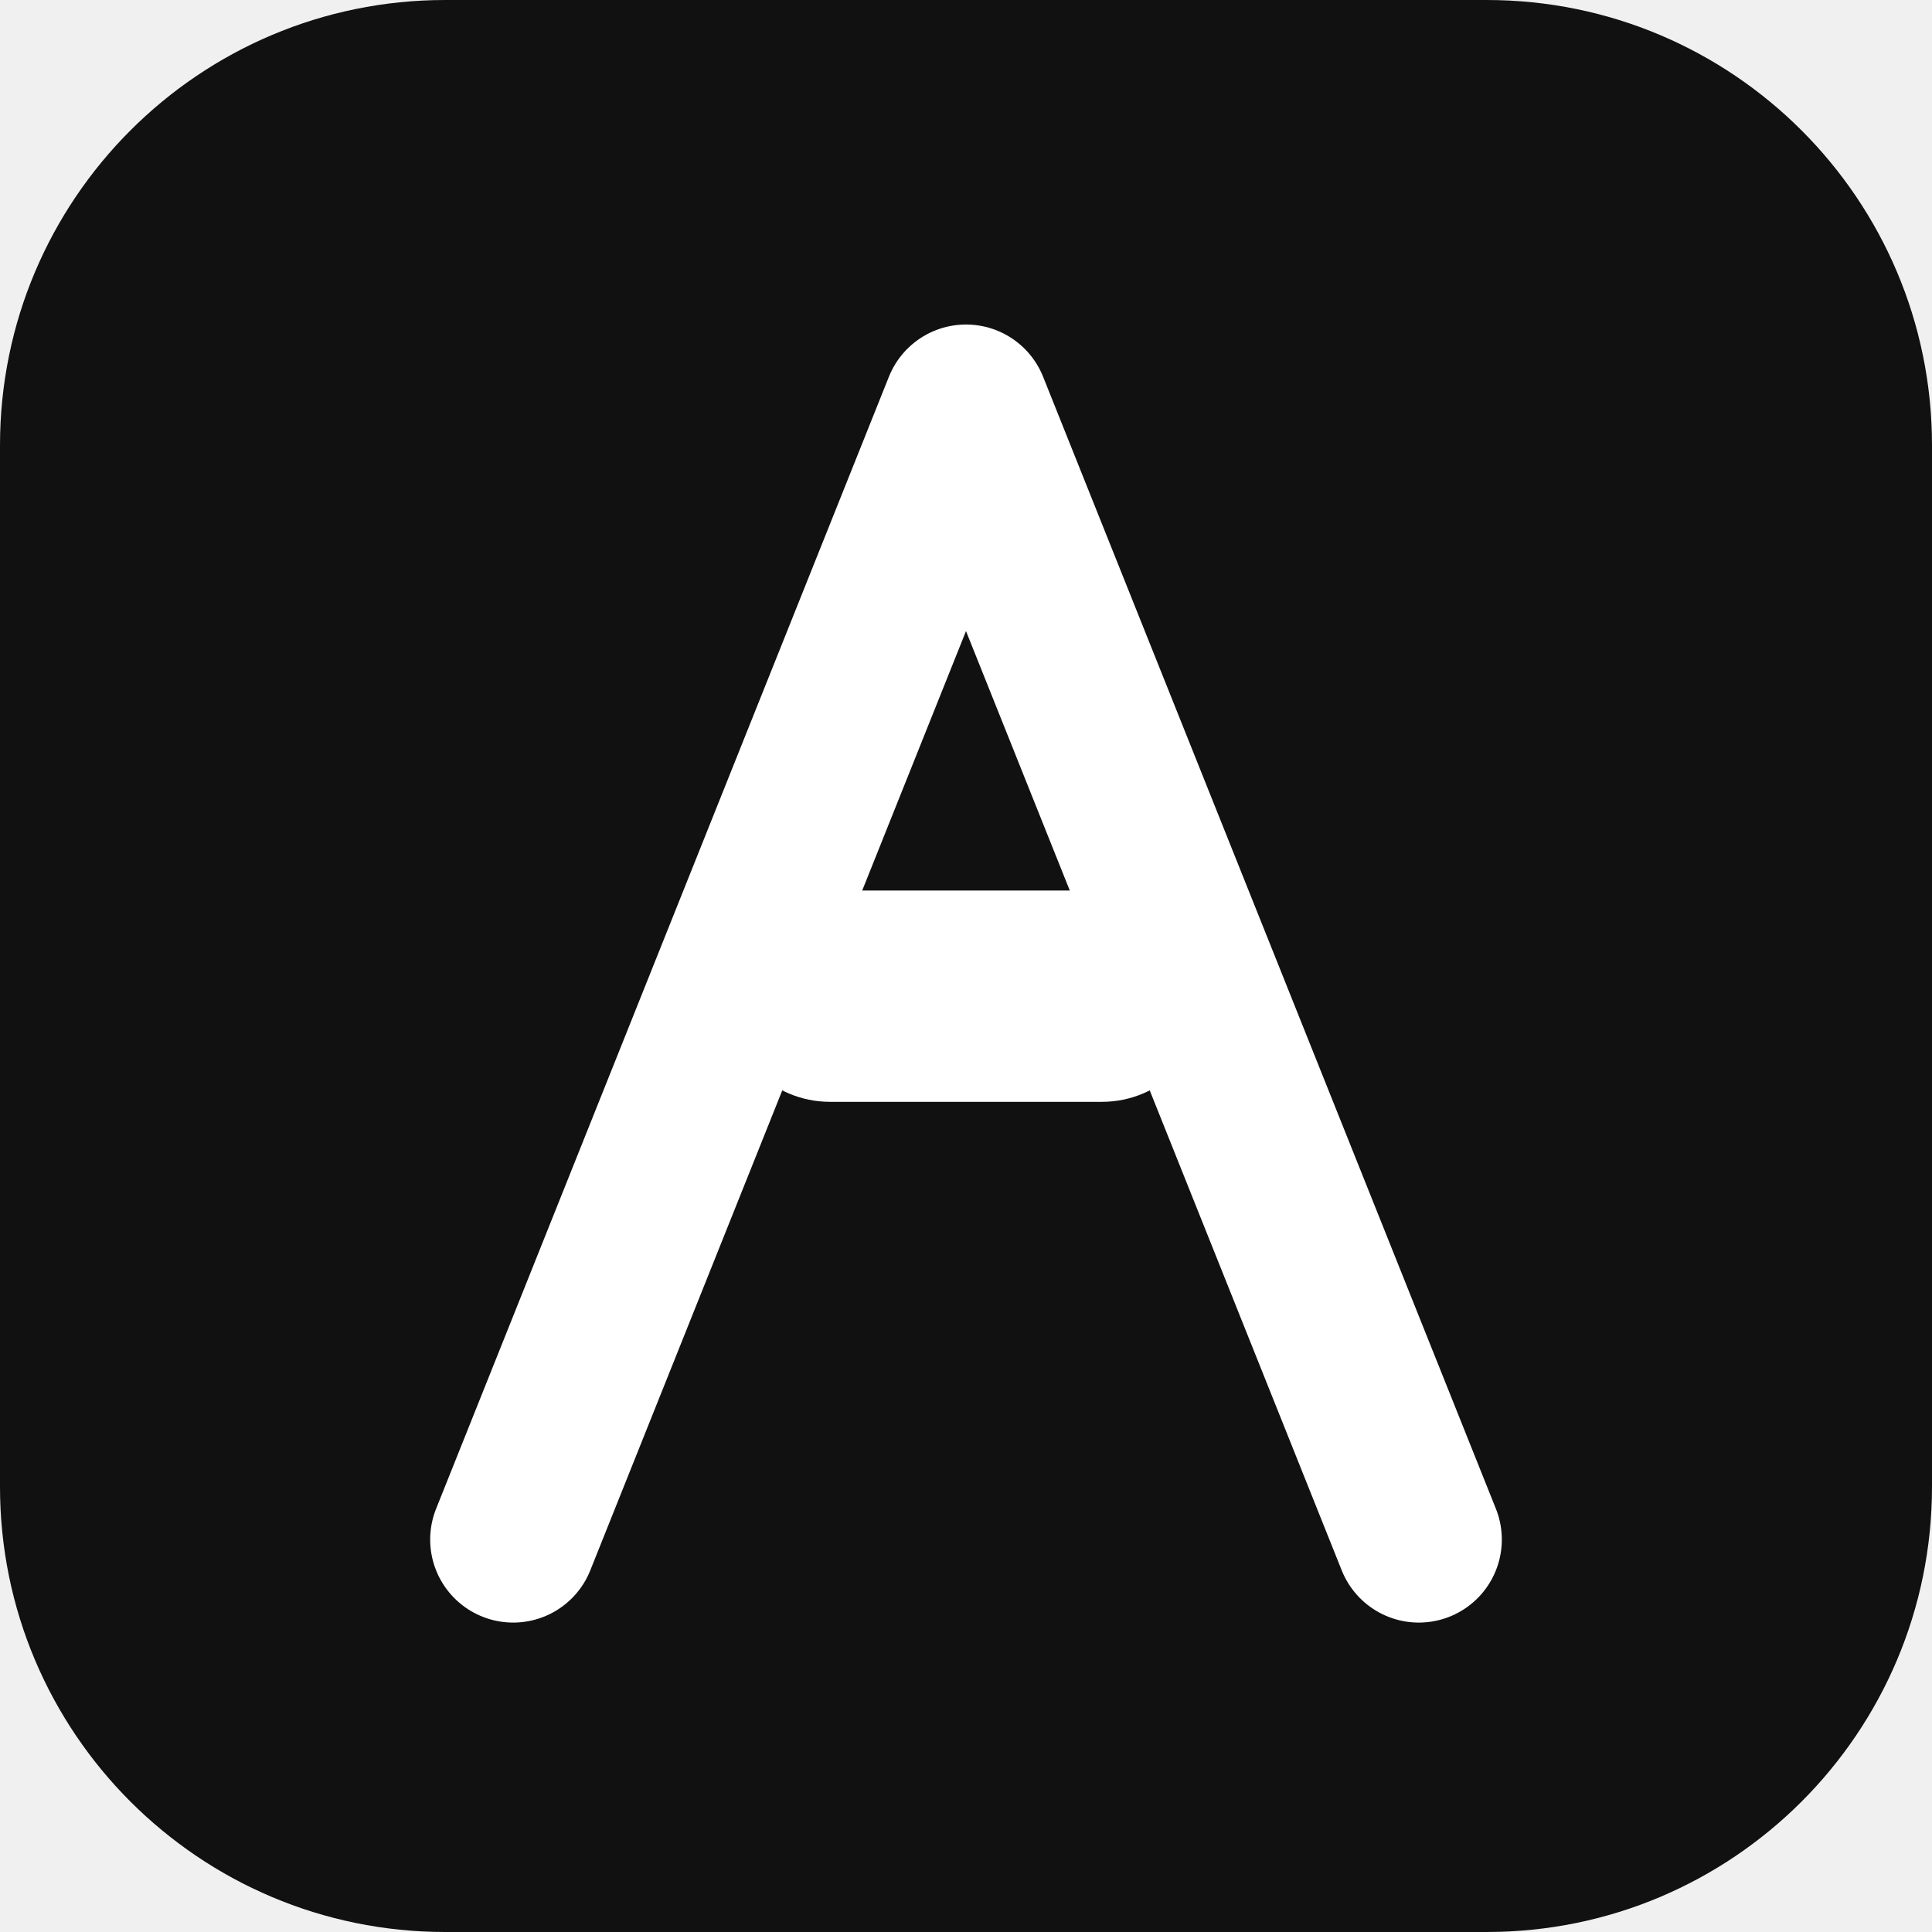
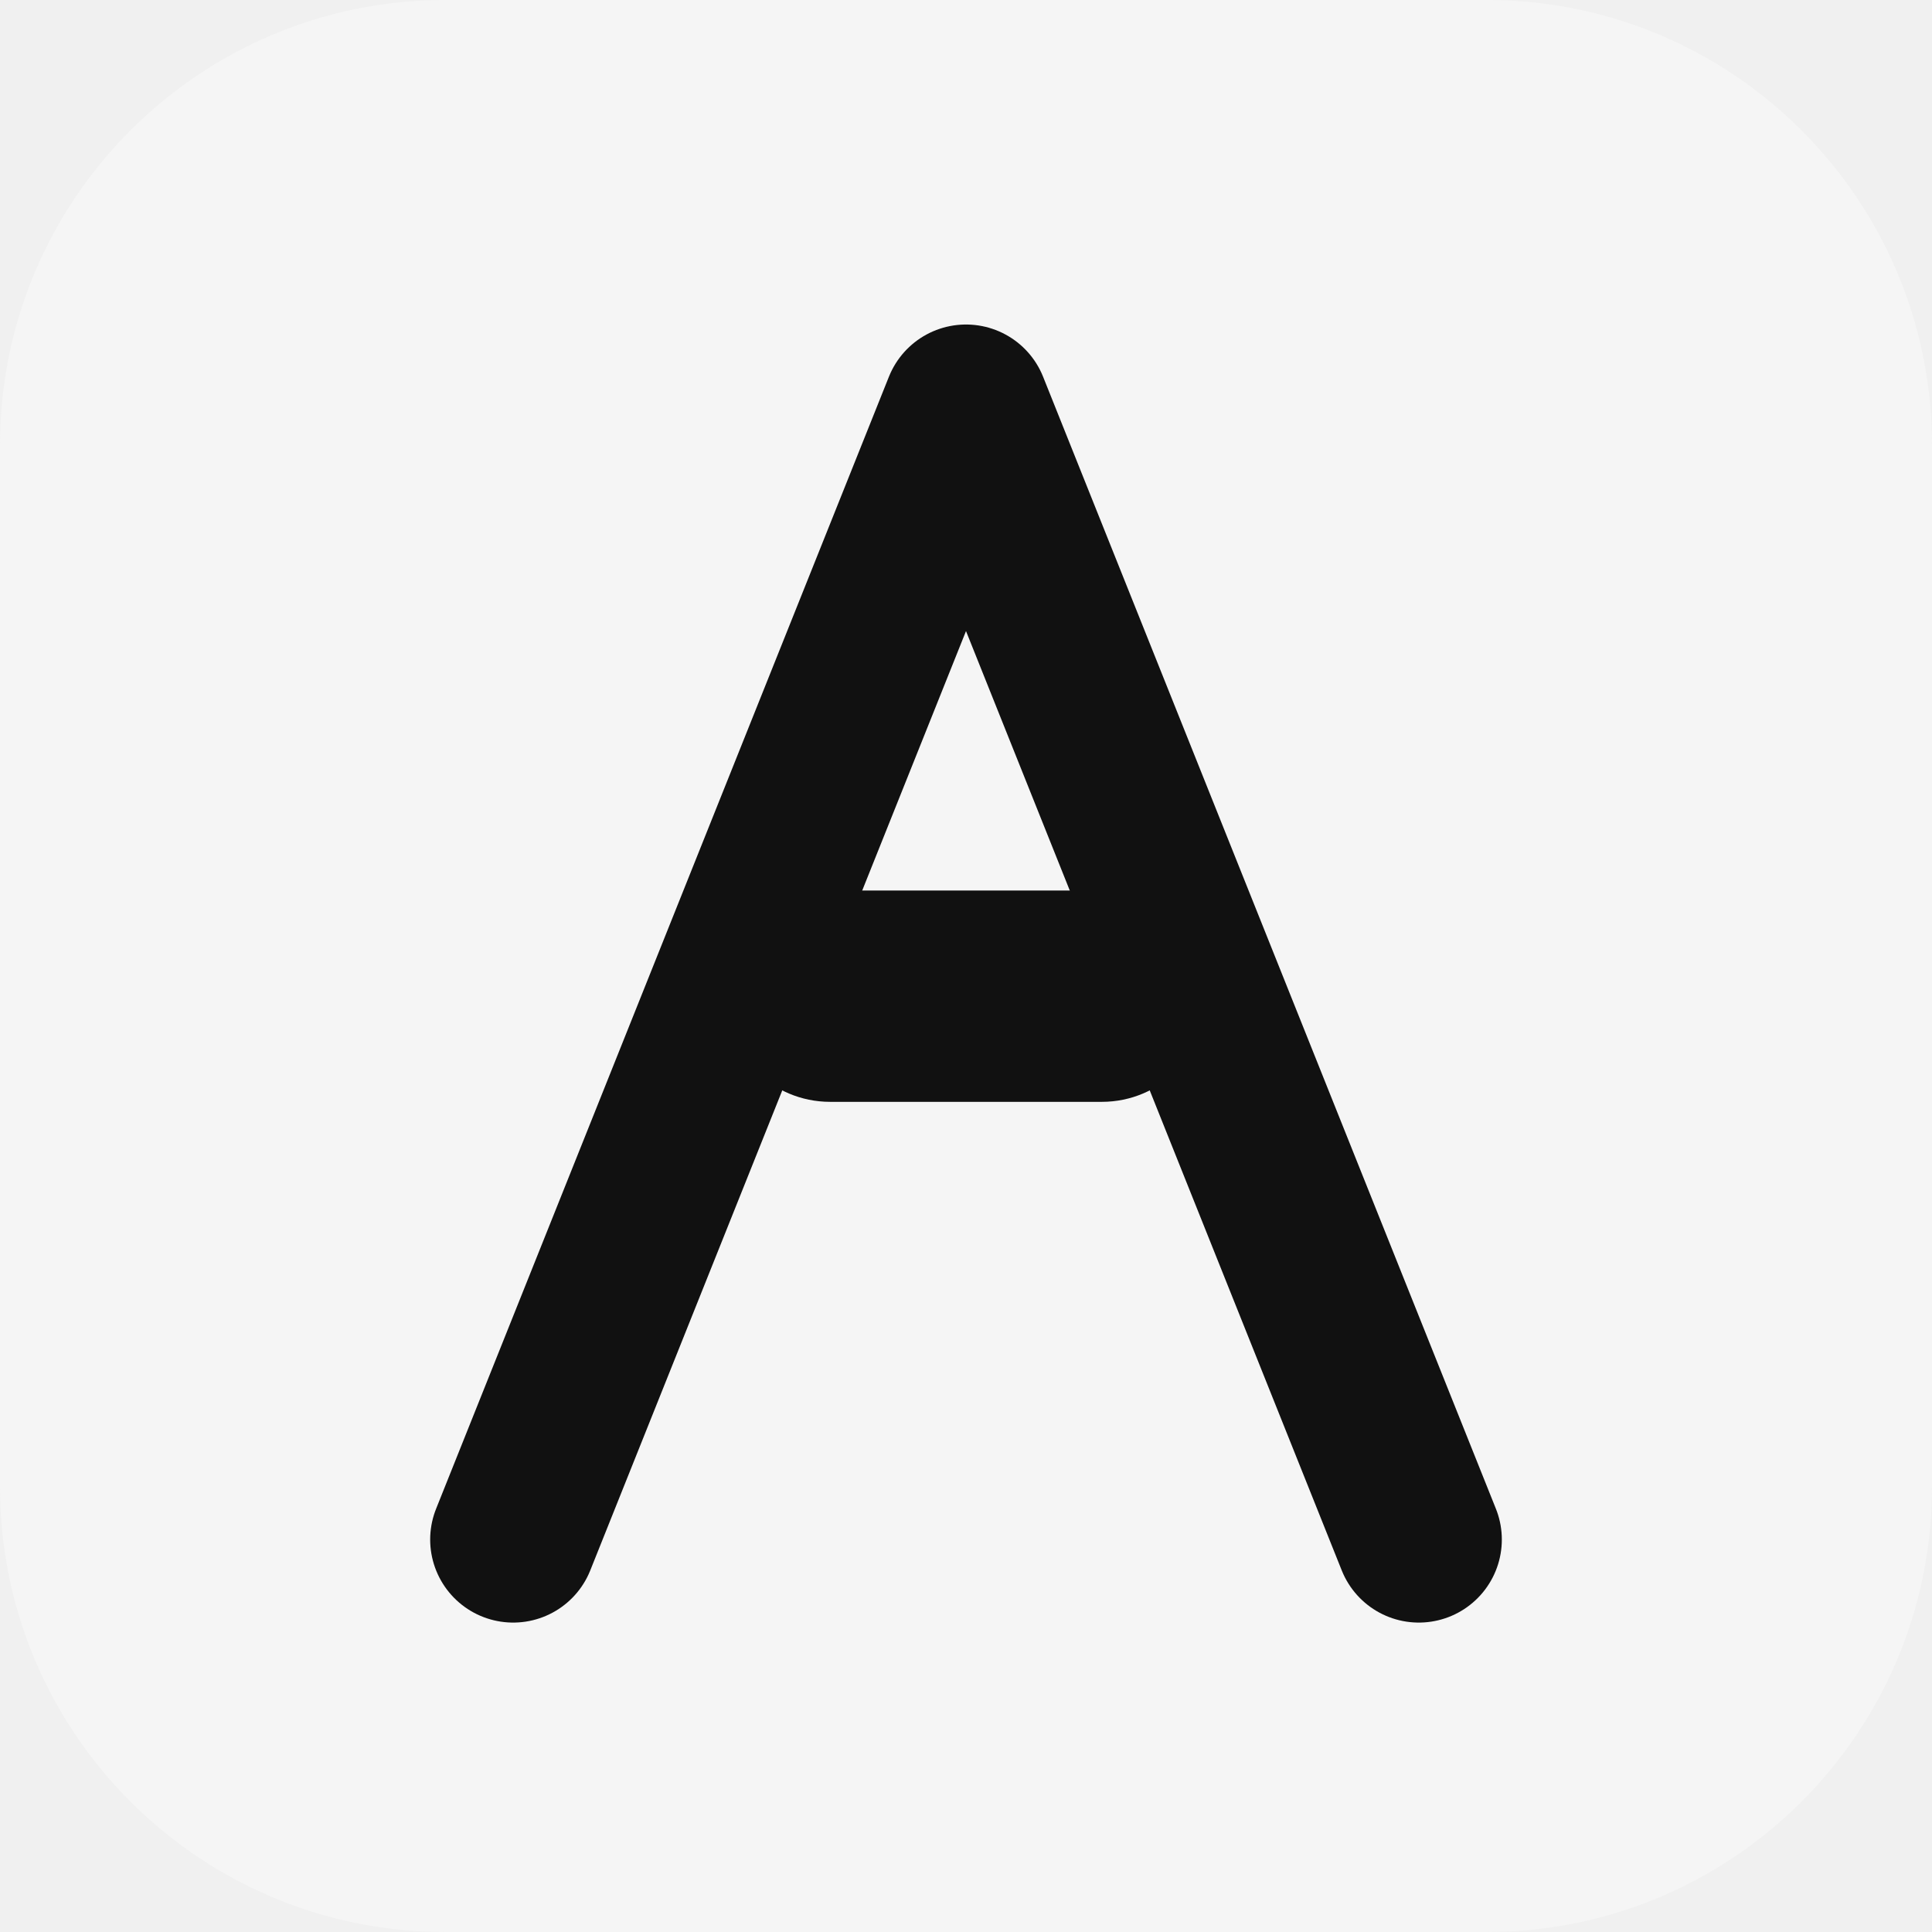
<svg xmlns="http://www.w3.org/2000/svg" viewBox="0 0 64 64" width="64" height="64" role="img" aria-labelledby="title desc">
-   <rect x="0.75" y="0.75" width="62.5" height="62.5" rx="14" fill="#111111" stroke="#111111" stroke-width="1.5" />
-   <path d="M 17 51 L 32 13.5 L 47 51" fill="none" stroke="#FFFFFF" stroke-width="5.5" stroke-linecap="round" stroke-linejoin="round" />
-   <rect x="24" y="29.5" width="16" height="7" rx="3.5" fill="#FFFFFF">
+   <rect x="0.75" y="0.75" width="62.5" height="62.5" rx="14" fill="#F5F5F5" stroke="#F5F5F5" stroke-width="1.5" />
+   <path d="M 17 51 L 32 13.5 L 47 51" fill="none" stroke="#111111" stroke-width="5.5" stroke-linecap="round" stroke-linejoin="round" />
+   <rect x="24" y="29.5" width="16" height="7" rx="3.5" fill="#111111">
    <animate attributeName="opacity" values="1;1;0.25;1" keyTimes="0;0.6;0.8;1" dur="1.5s" repeatCount="indefinite" />
  </rect>
</svg>
